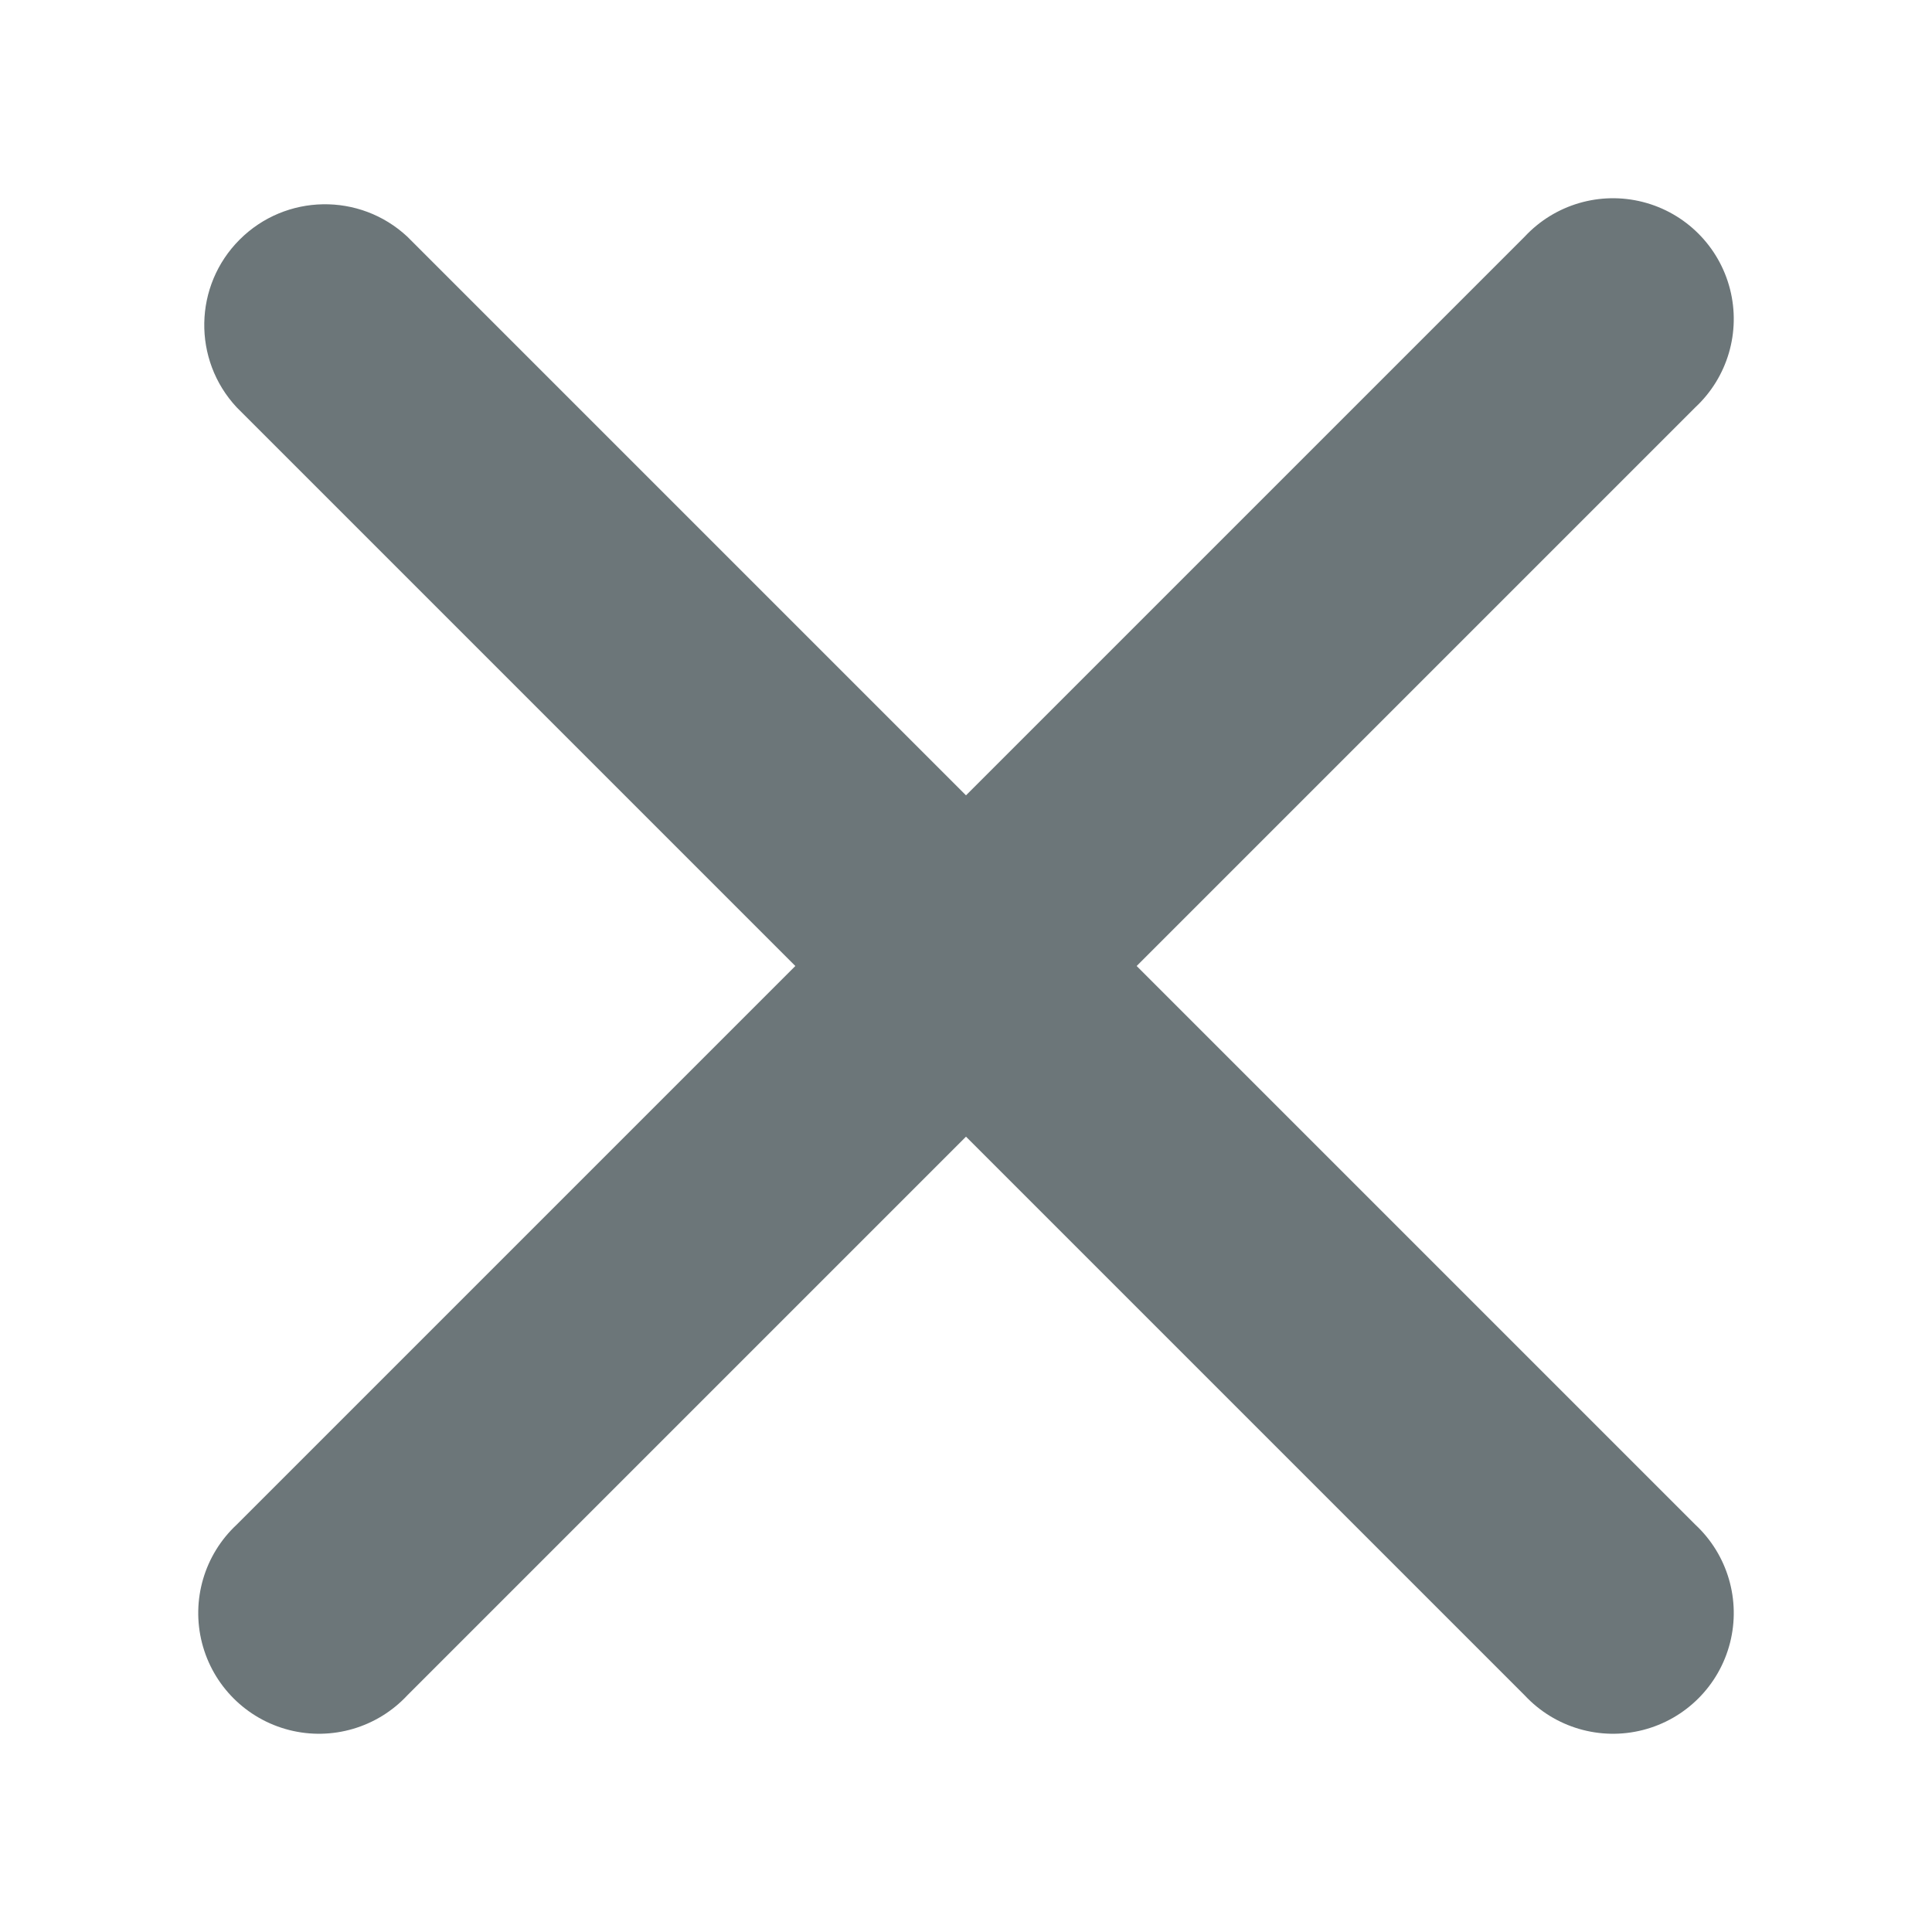
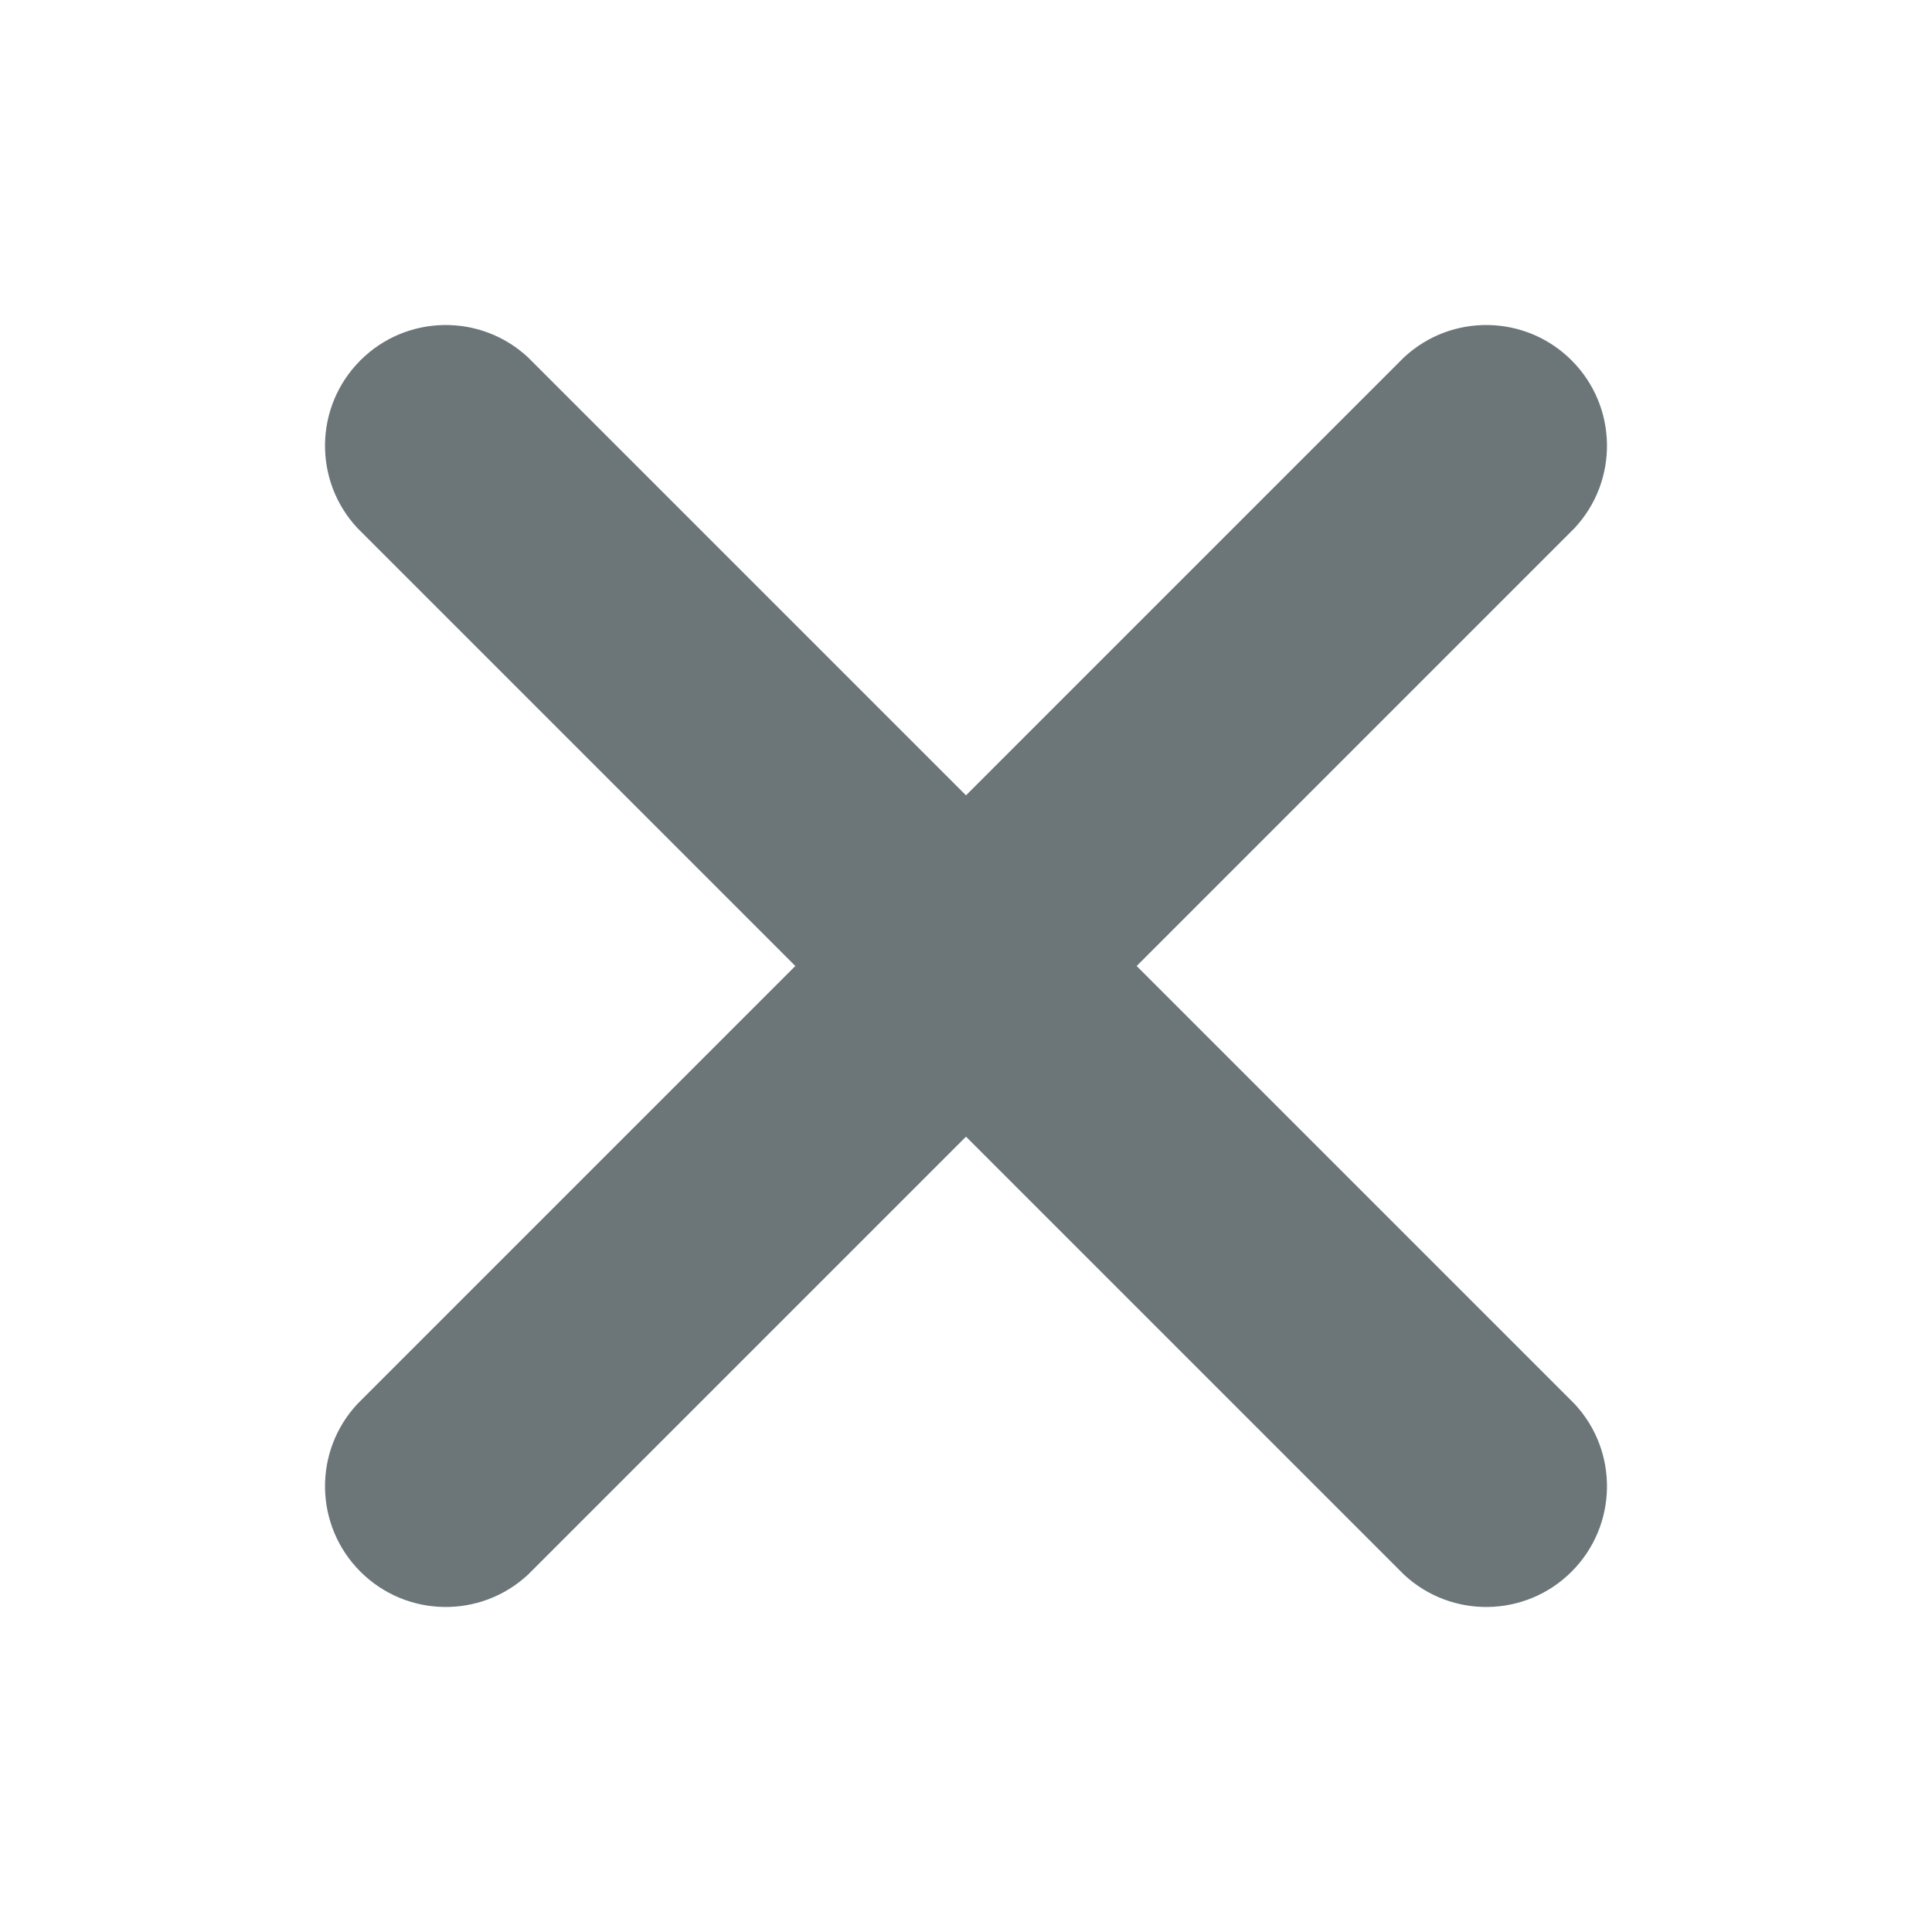
<svg xmlns="http://www.w3.org/2000/svg" width="12" height="12" fill="none" viewBox="0 0 12 12">
-   <path fill="#6C7679" d="M10.53 2.53a.75.75 0 10-1.06-1.06L6 4.94 2.53 1.47a.75.75 0 00-1.06 1.06L4.94 6 1.47 9.47a.75.75 0 101.06 1.06L6 7.06l3.47 3.47a.75.75 0 101.06-1.06L7.06 6l3.47-3.47z" />
+   <path fill="#6C7679" d="M3.28 2.22a.75.75 0 00-1.06 1.06L4.94 6 2.22 8.72a.75.75 0 001.06 1.06L6 7.06l2.72 2.72a.75.75 0 001.06-1.06L7.06 6l2.72-2.72a.75.75 0 00-1.06-1.06L6 4.94 3.28 2.22z" />
</svg>
